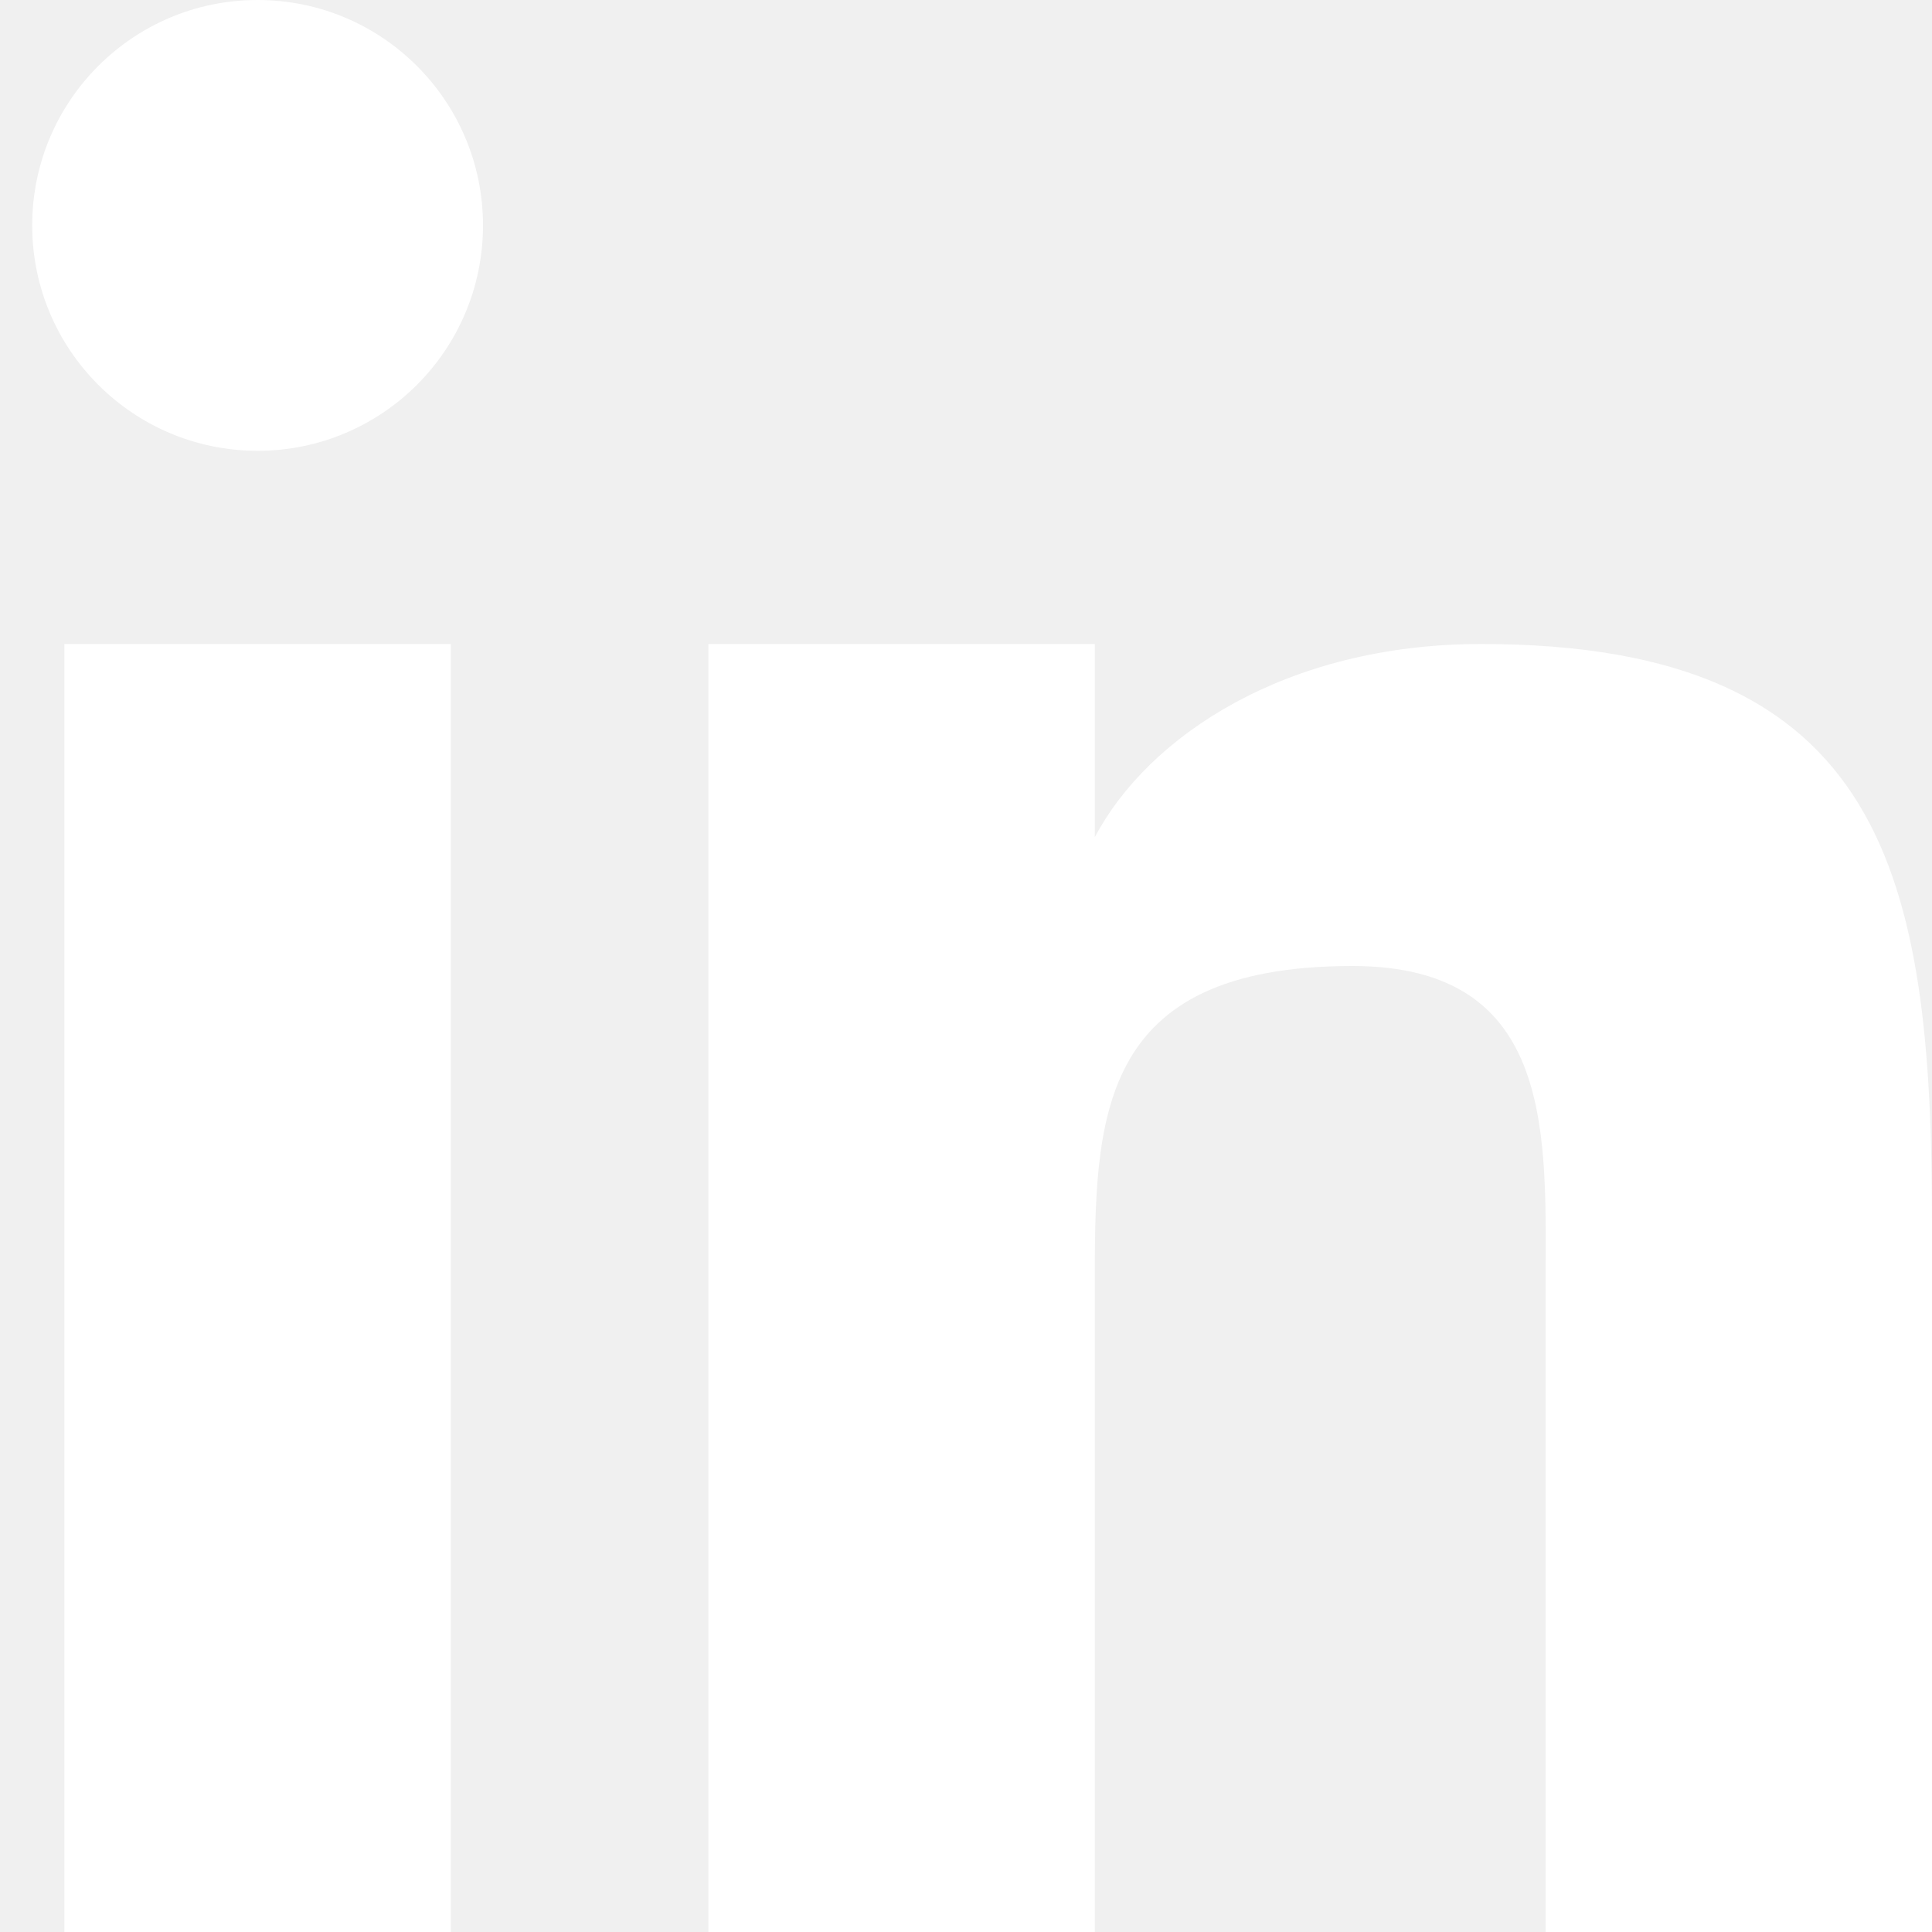
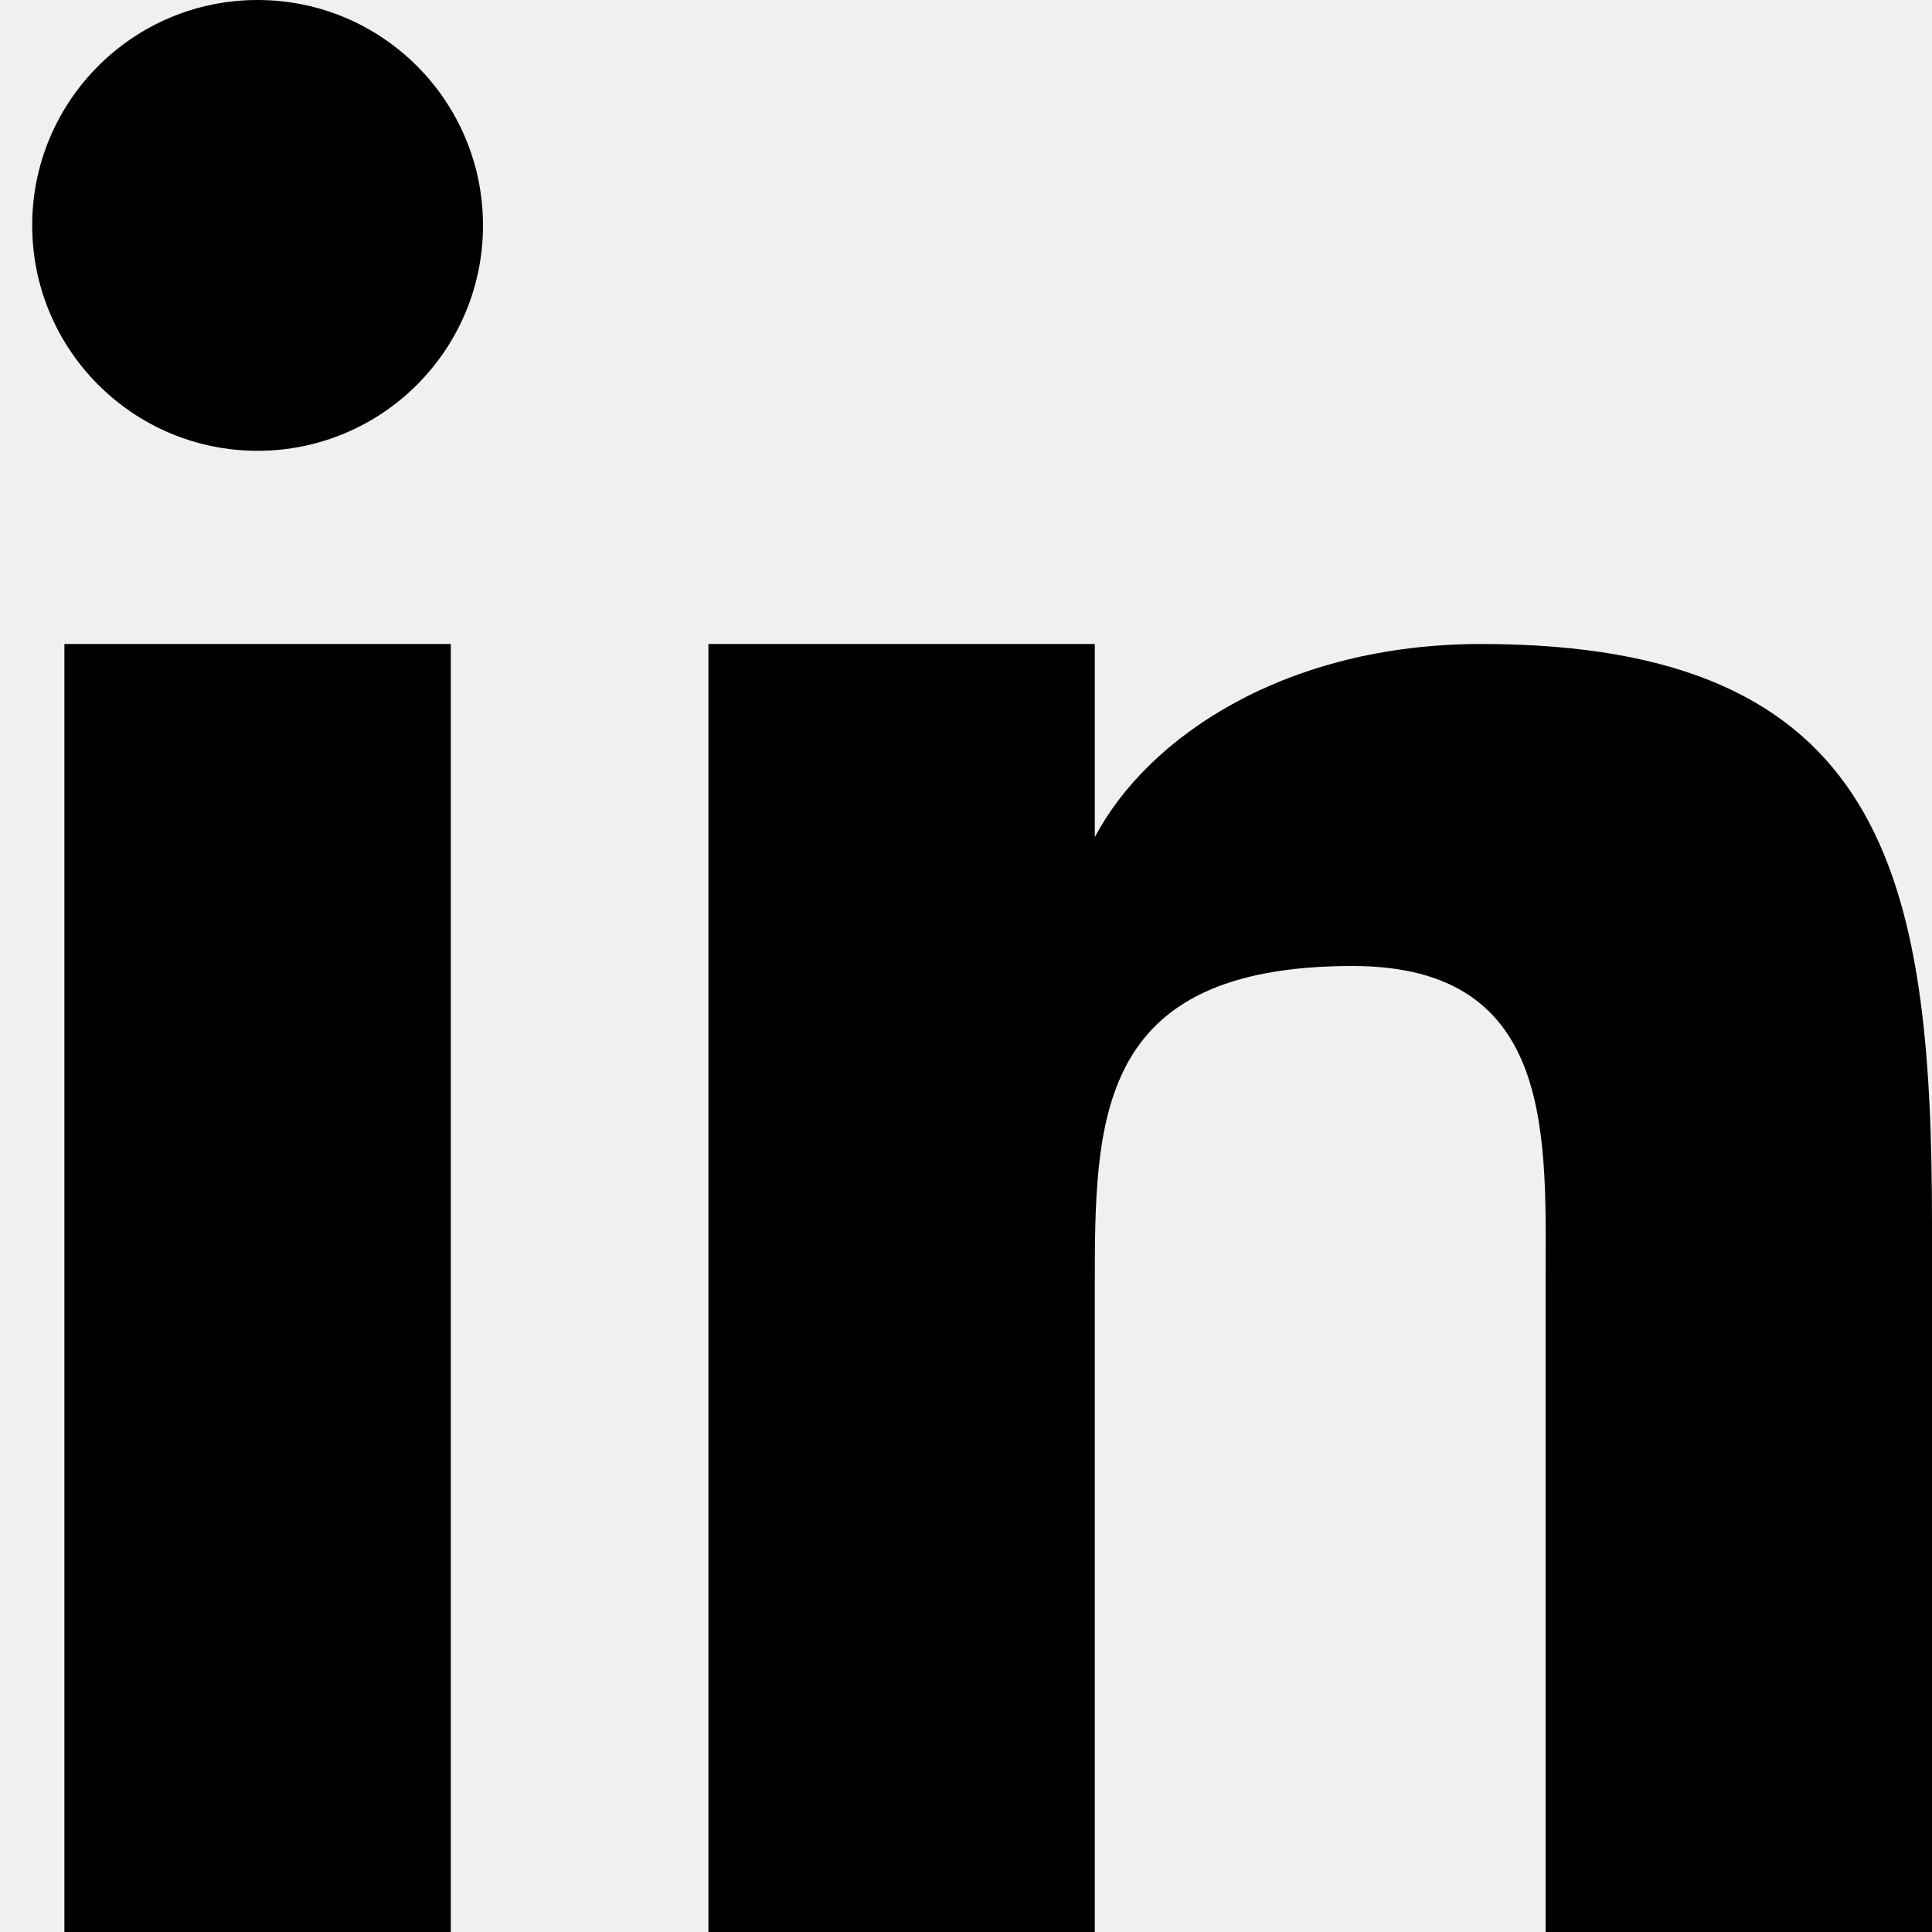
- <svg xmlns="http://www.w3.org/2000/svg" fill="#fff" enable-background="new 0 0 30 30" height="30px" id="Linked_in" version="1.1" viewBox="0 0 30 30" width="30px" xml:space="preserve">
+ <svg xmlns="http://www.w3.org/2000/svg" enable-background="new 0 0 30 30" height="30px" id="Linked_in" version="1.1" viewBox="0 0 30 30" width="30px" xml:space="preserve">
  <g>
    <path d="M11,10h6v3l0,0c0.83-1.572,2.977-3,6-3c6.291,0,7,3.616,7,9v11h-6V20c0-2.318,0.188-5-3-5c-4,0-4,2.393-4,5v10h-6    V10z" id="n" />
    <rect height="20" id="_x7C_" width="6" x="1" y="10" />
    <circle cx="4" cy="3.5" id="_x28____x29_" r="3.5" />
  </g>
</svg>
